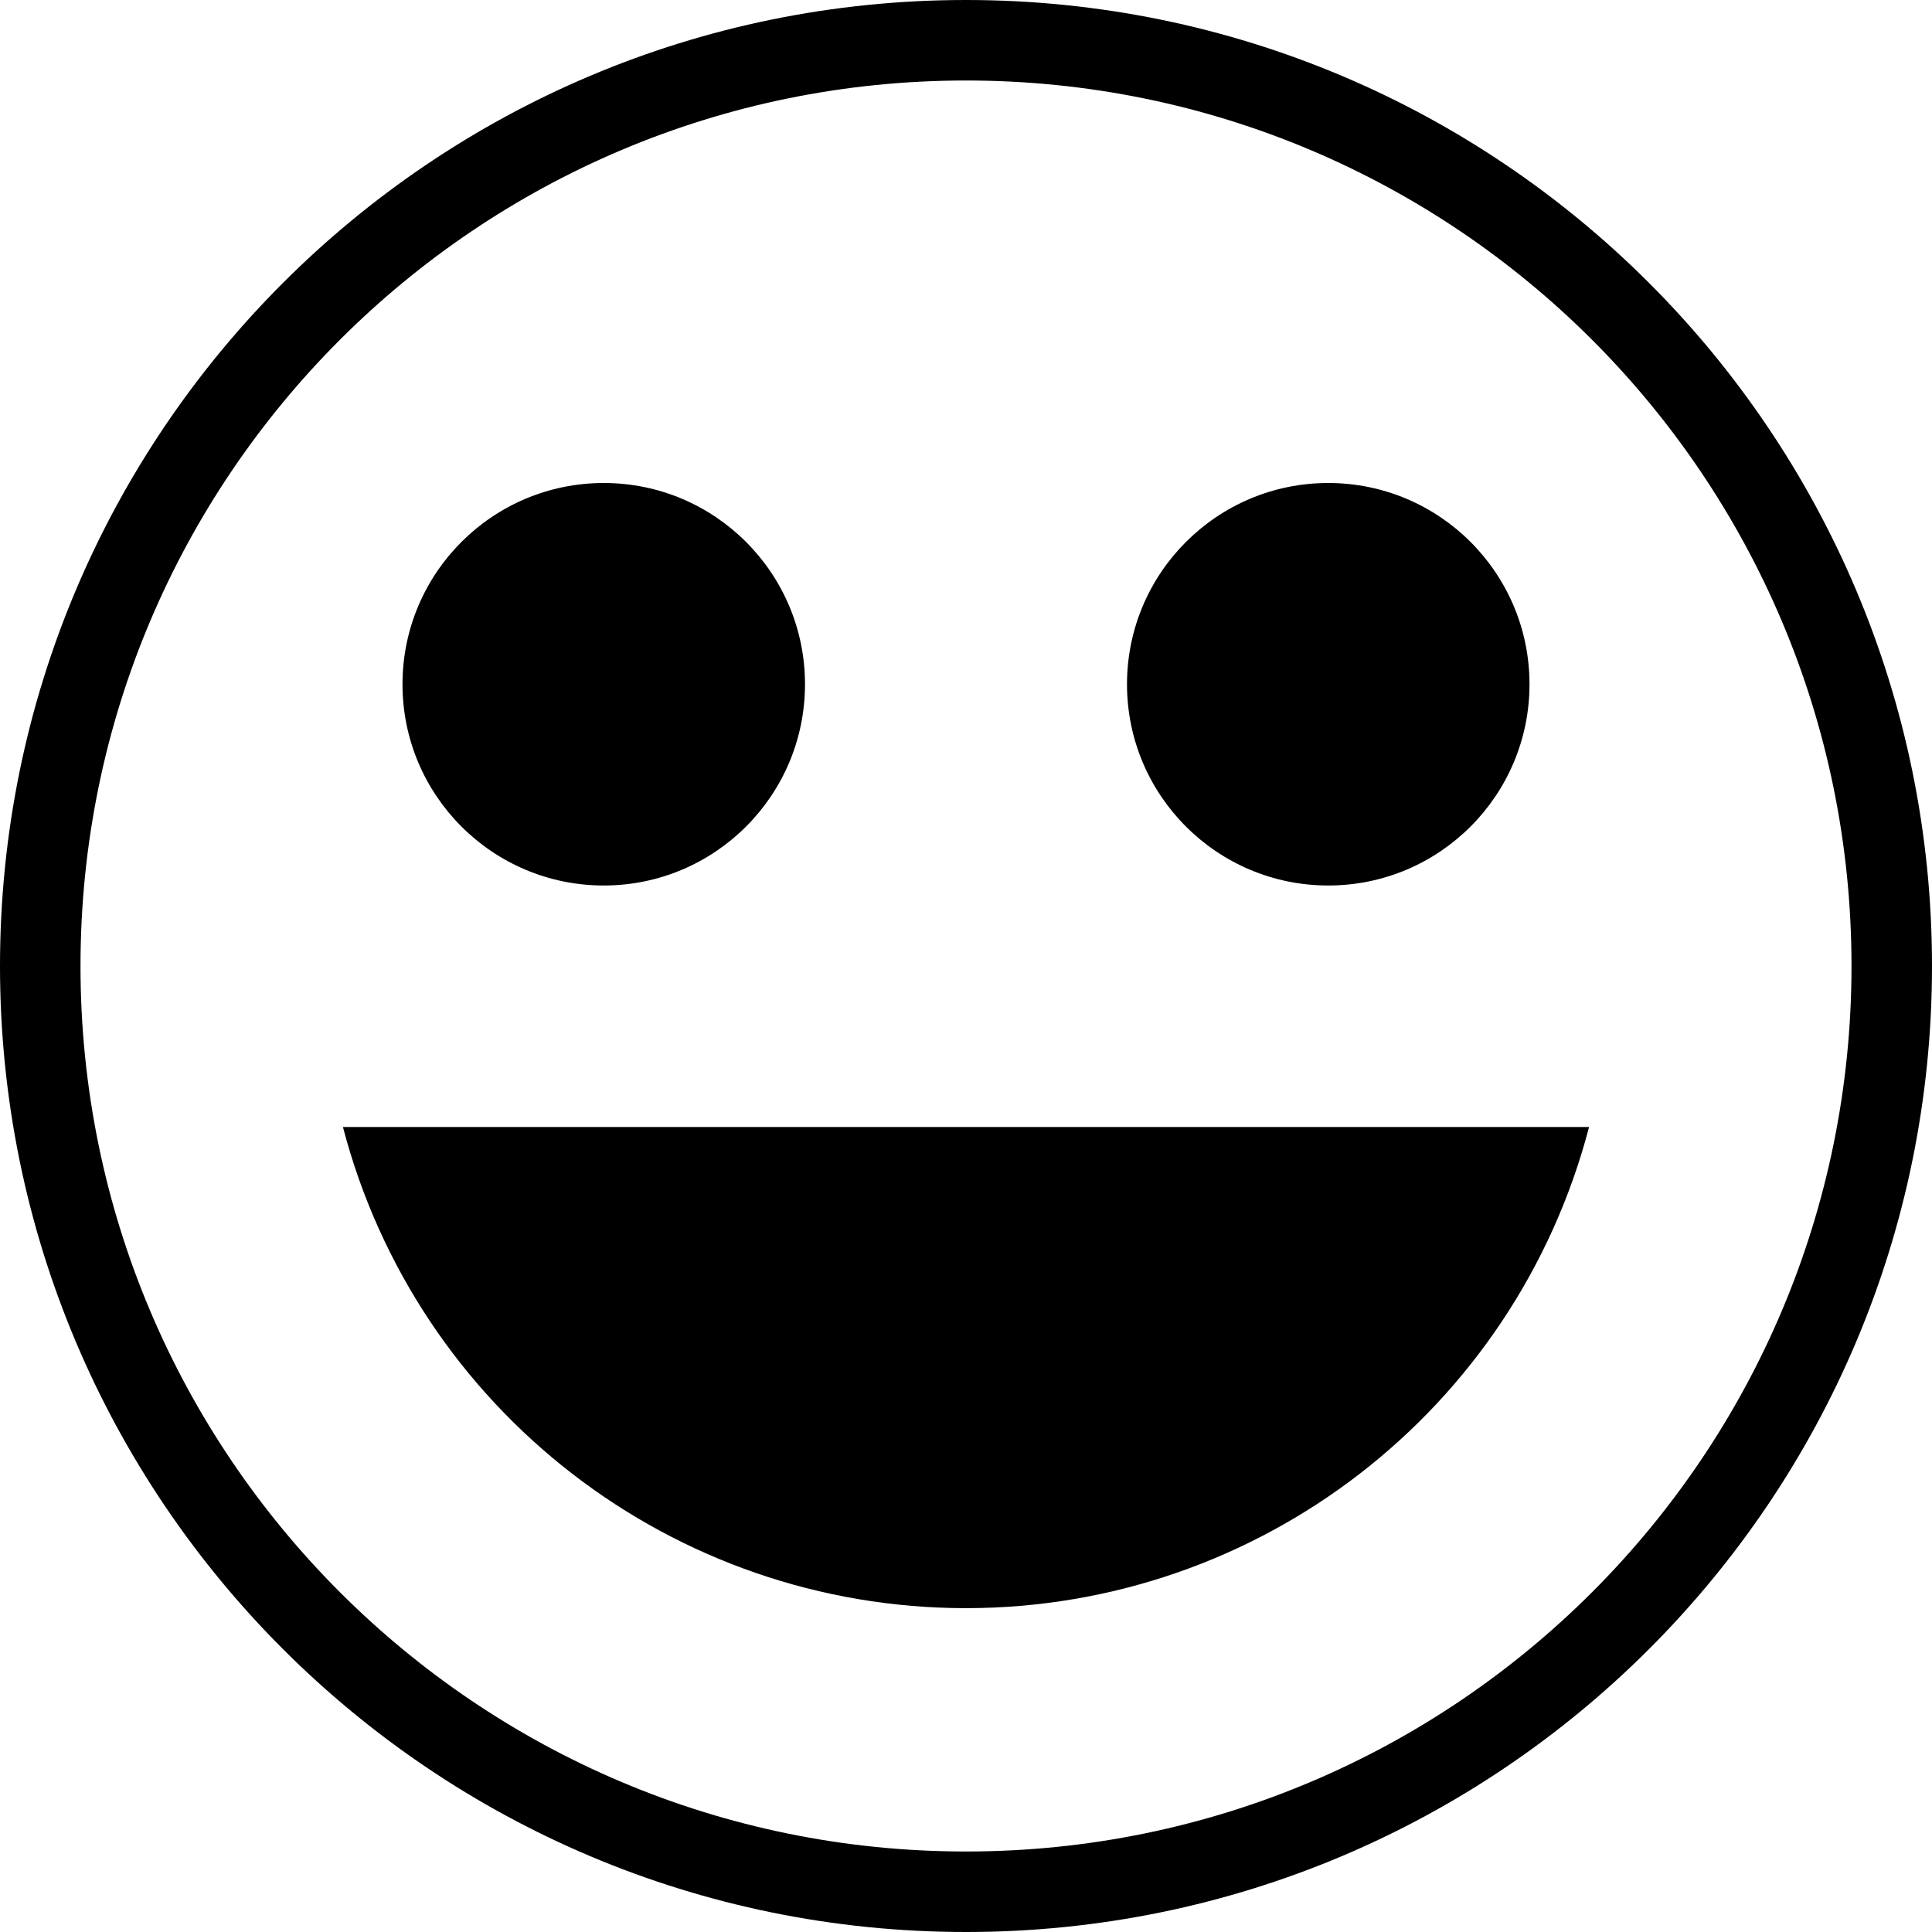
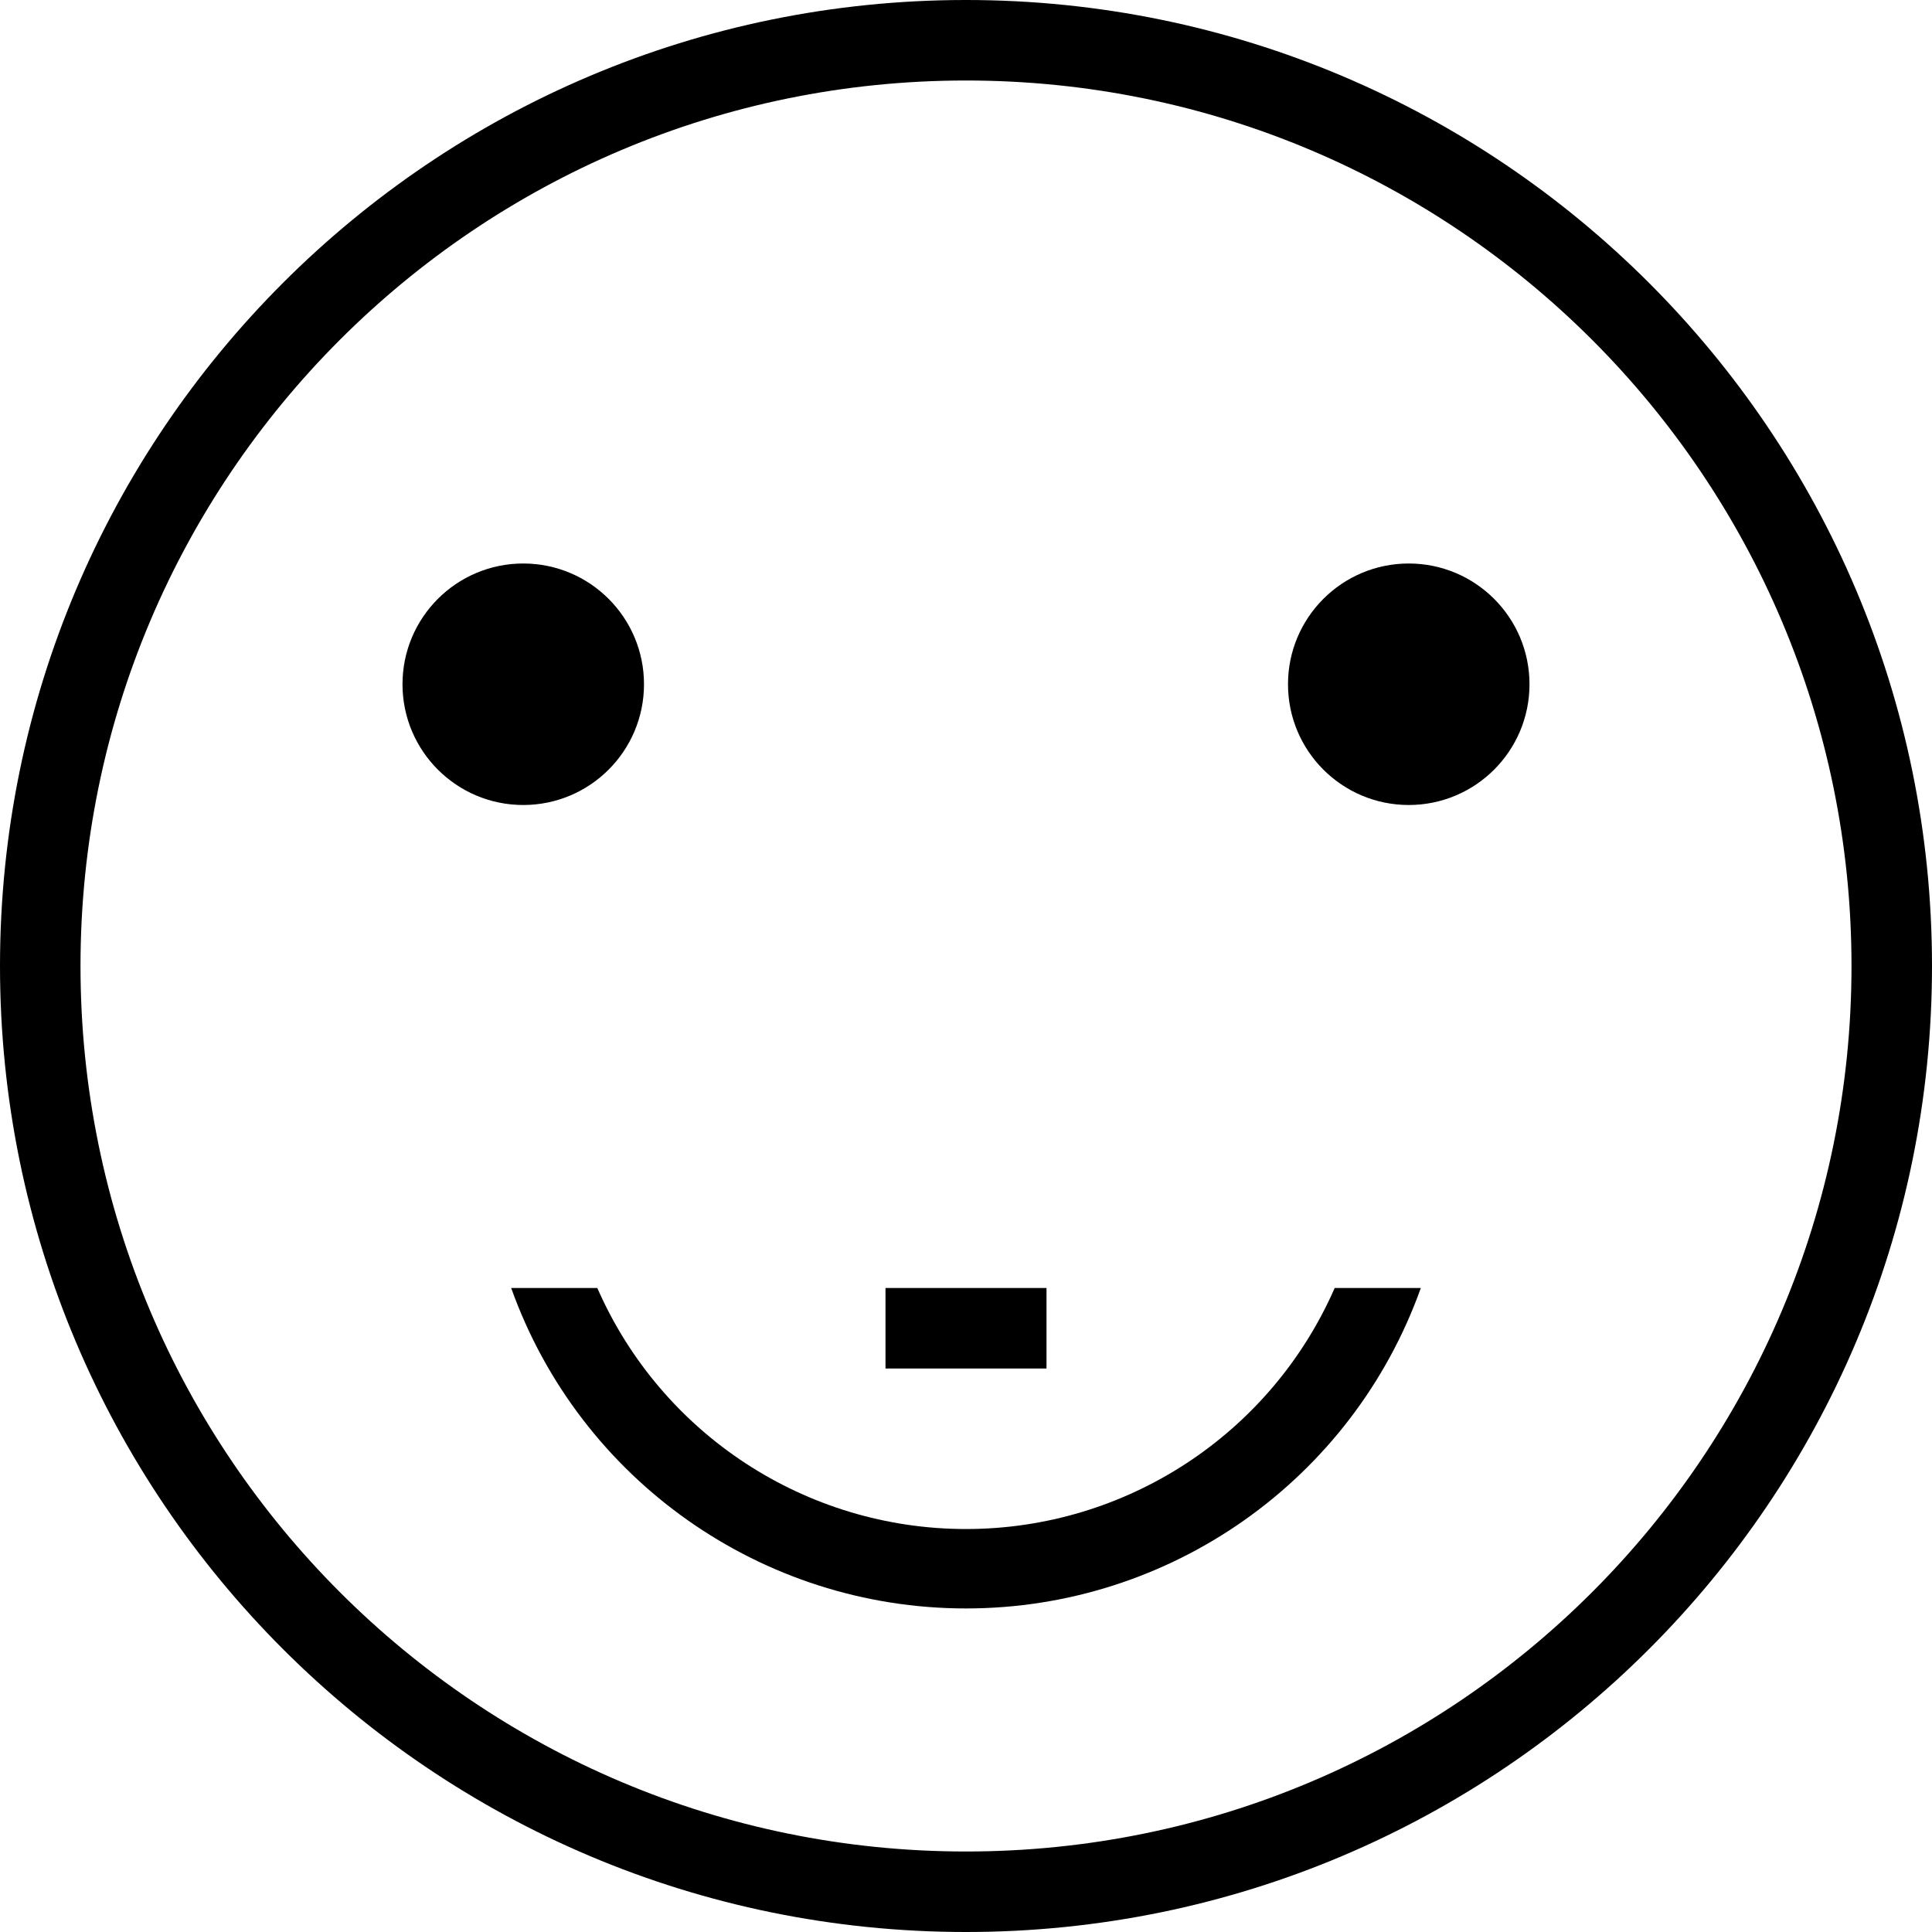
<svg xmlns="http://www.w3.org/2000/svg" viewBox="0 0 24 24">
-   <path d="M4.26 14a8 8 0 0015.48 0z" />
-   <circle cx="7.5" cy="8.5" r="2.5" />
-   <circle cx="16.5" cy="8.5" r="2.5" />
-   <path d="M12 0a12 12 0 1012 12A12 12 0 0012 0zm0 23a11 11 0 1111-11 11 11 0 01-11 11z" />
+   <circle cx="6.5" cy="8.5" r="1.5" />
+   <circle cx="17.5" cy="8.5" r="1.5" />
+   <path d="M12,0A12,12,0,1,0,24,12,12,12,0,0,0,12,0Zm0,23A11,11,0,1,1,23,12,11,11,0,0,1,12,23Z" />
+   <path d="M16.58,16a5,5,0,0,1-9.16,0H6.35a6,6,0,0,0,11.3,0Z" />
+   <rect x="11" y="16" width="2" height="1" />
</svg>
